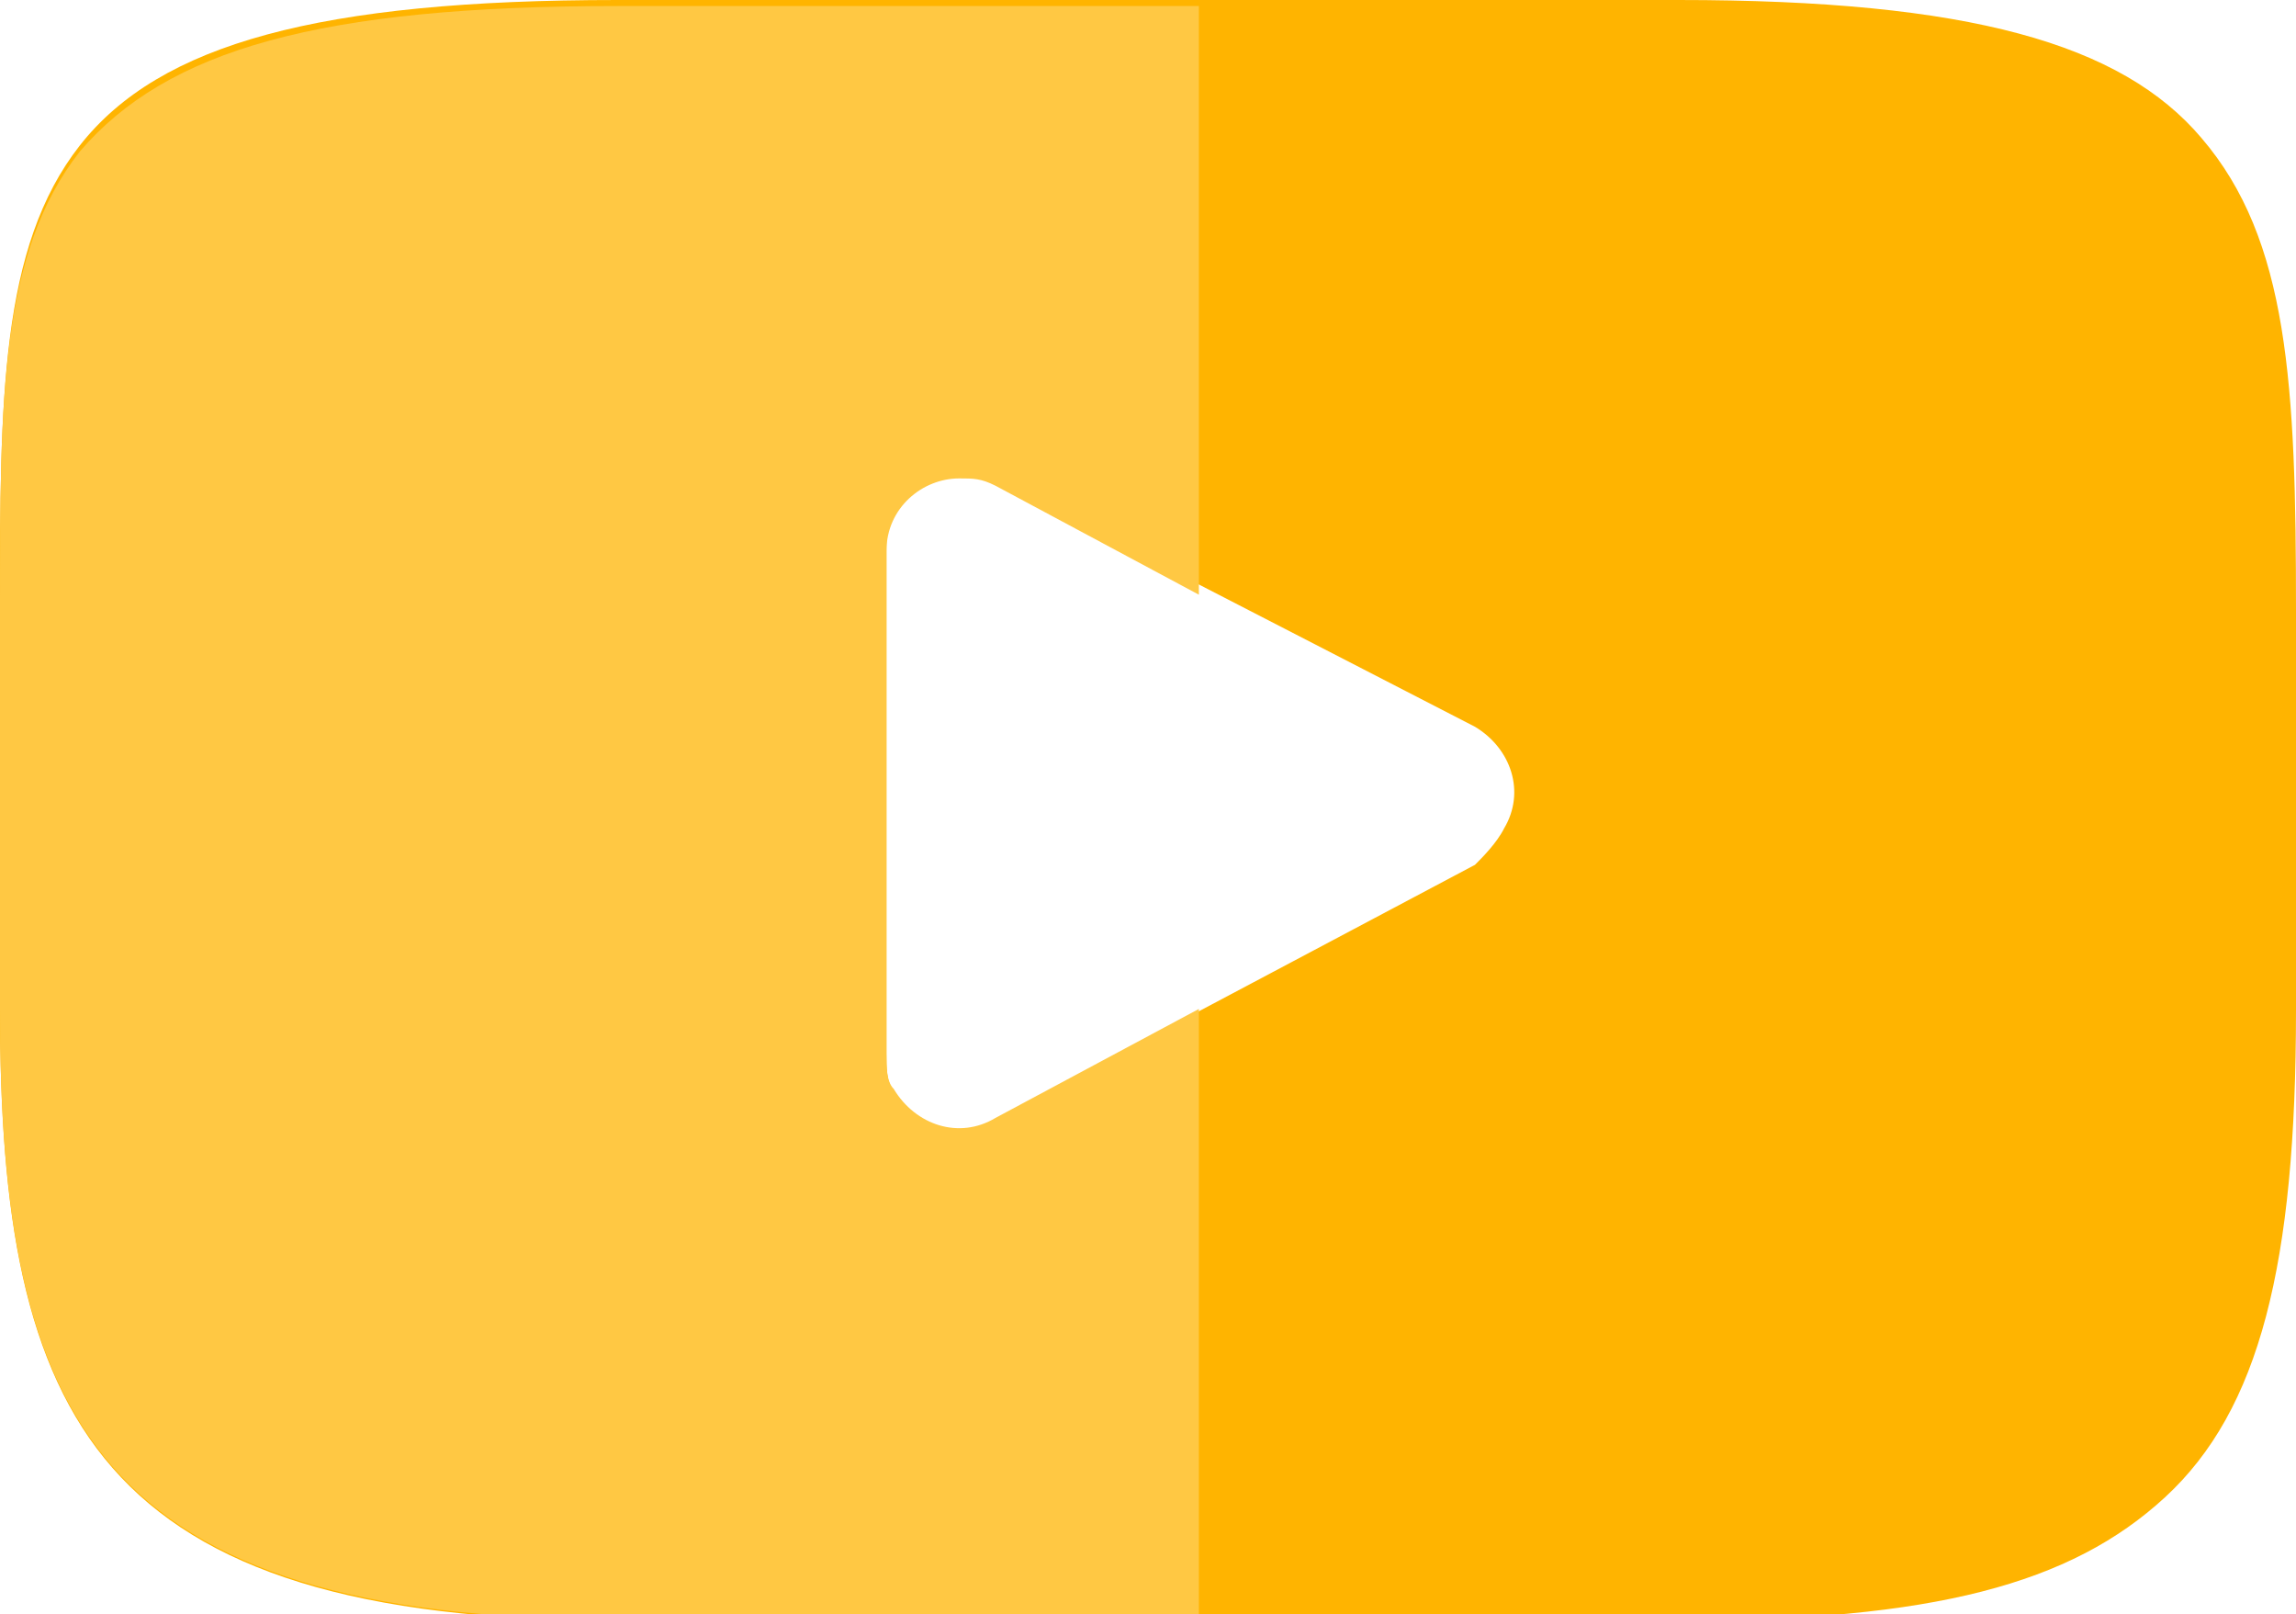
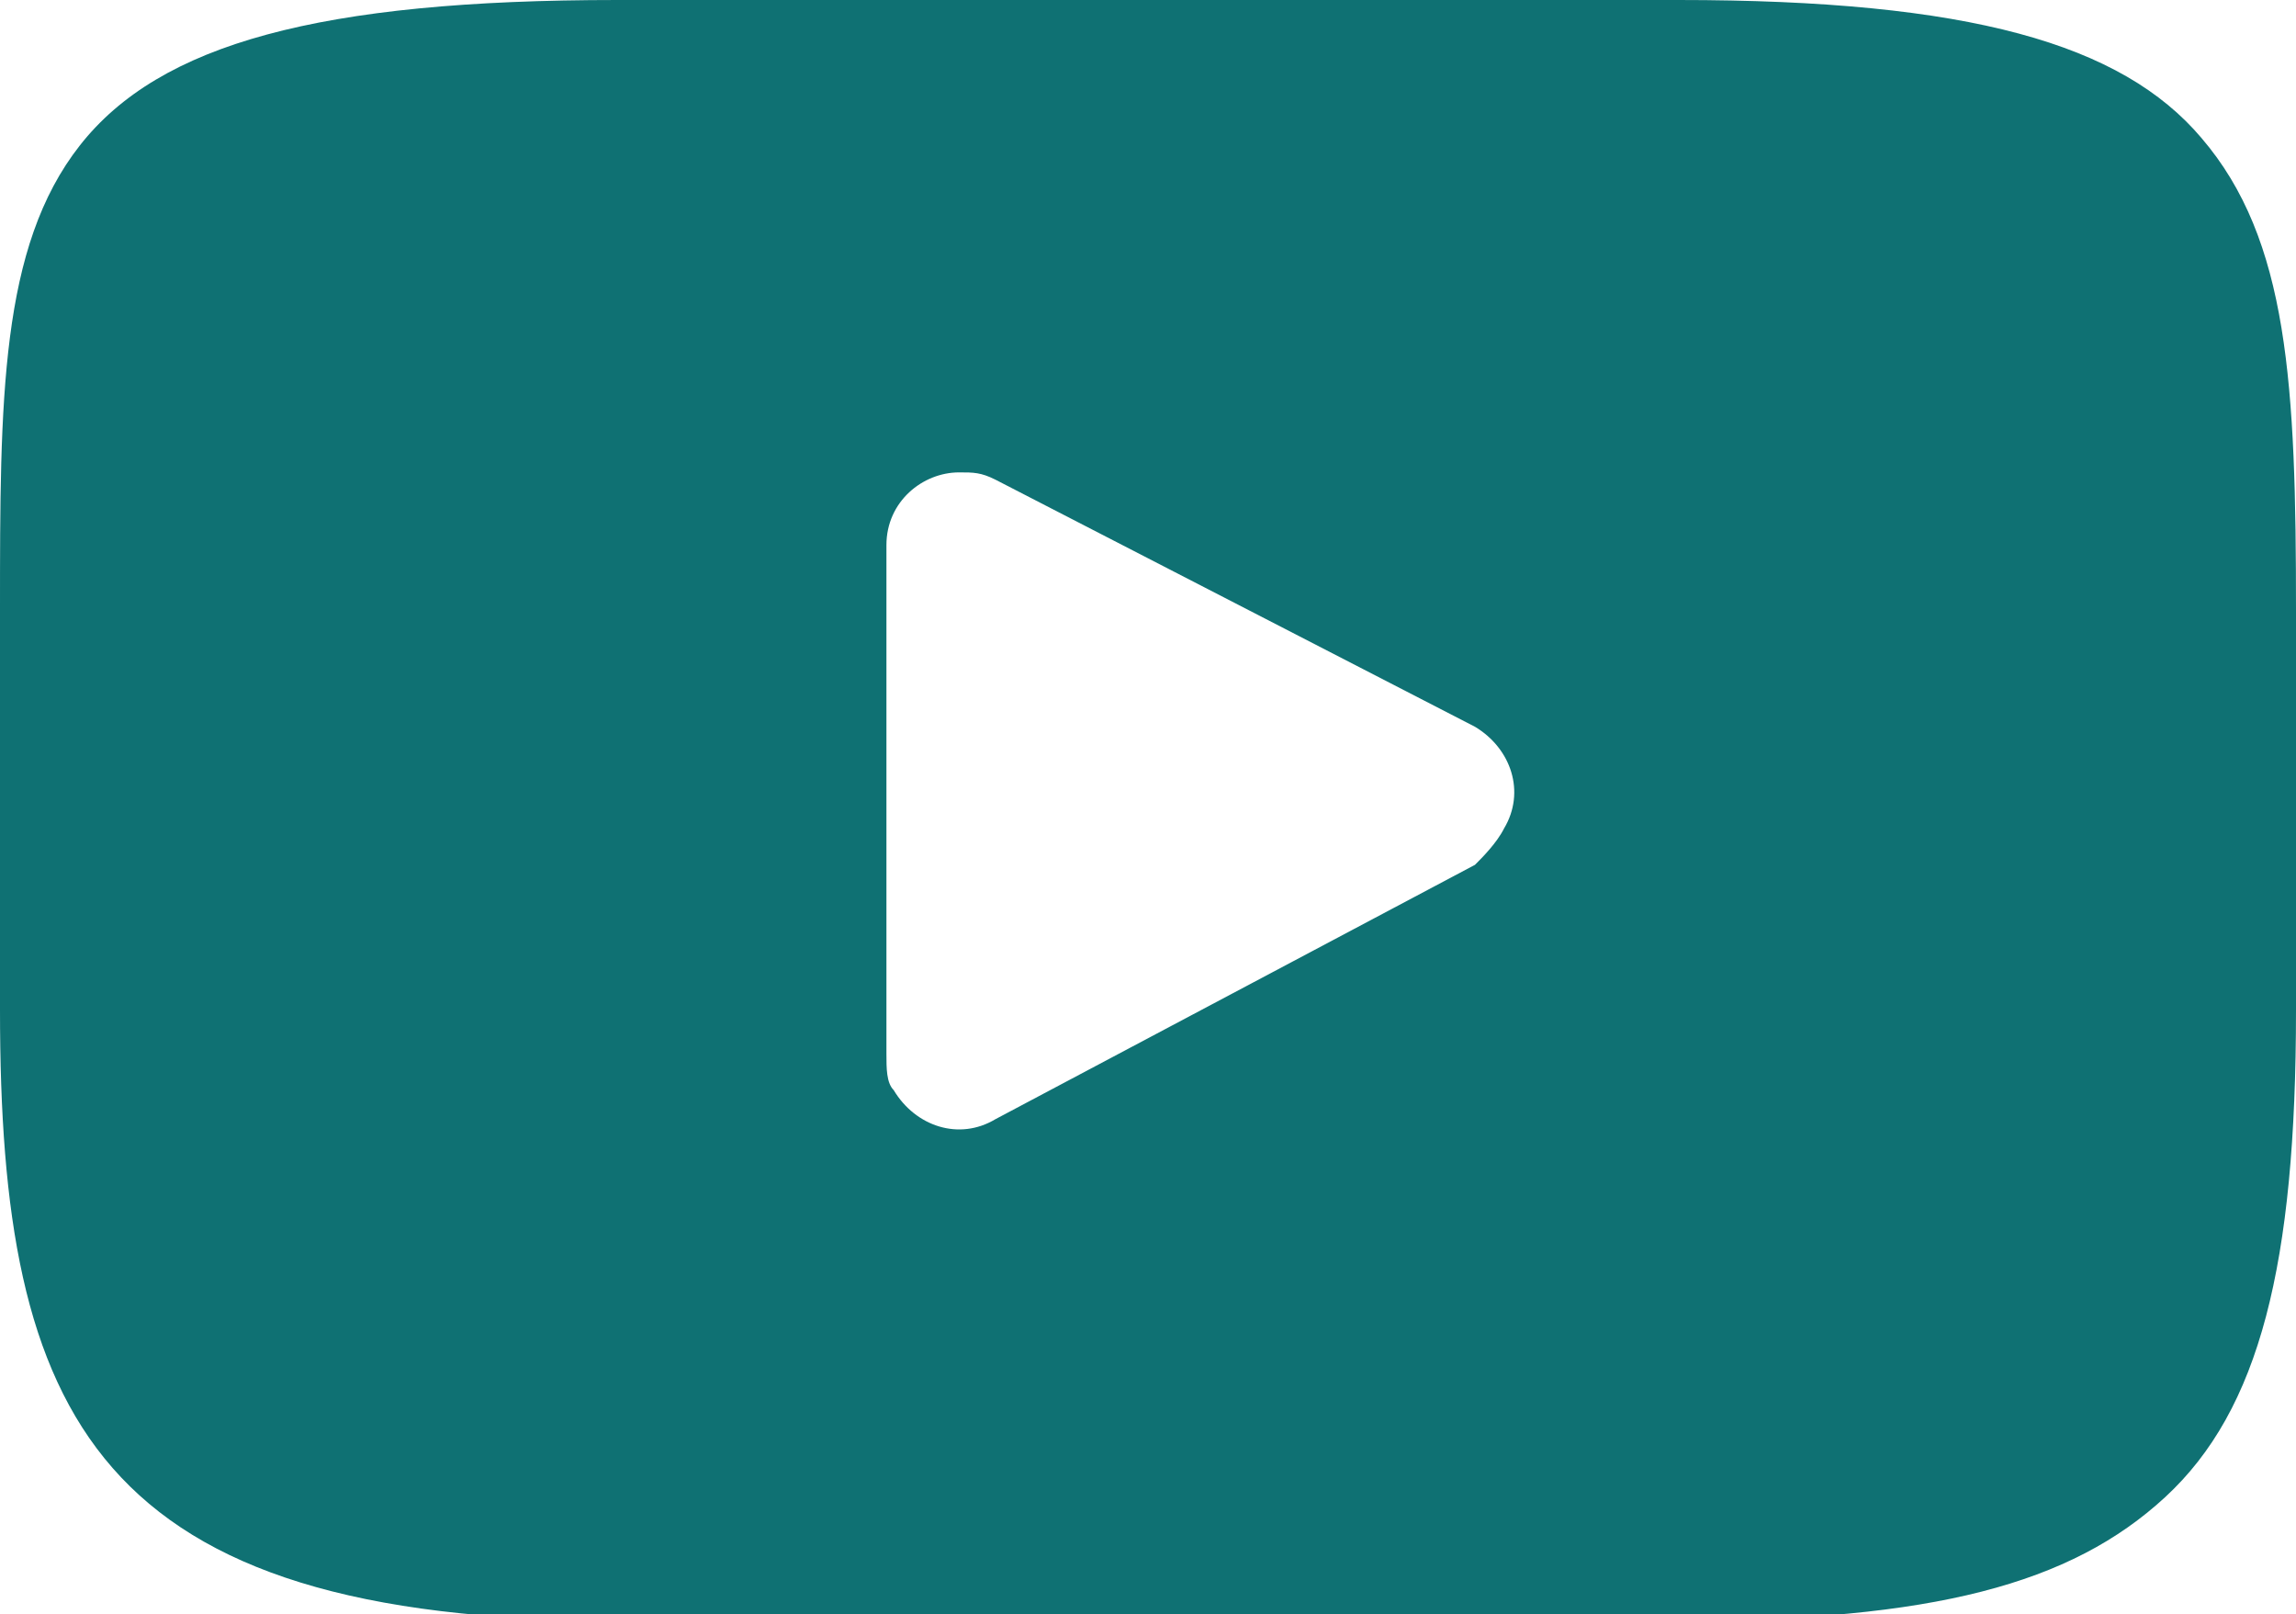
- <svg xmlns="http://www.w3.org/2000/svg" version="1.1" id="Ebene_1" x="0px" y="0px" viewBox="0 0 31.6 22.2" style="enable-background:new 0 0 31.6 22.2;" xml:space="preserve">
-   <style type="text/css">
- 	.st0{fill:#FFB400;}
- 	.st1{fill:#FFC843;}
- </style>
-   <g id="Gruppe_44" transform="translate(0 -45.917)">
-     <g id="Gruppe_43" transform="translate(0 45.917)">
-       <path id="Pfad_150" class="st0" d="M30.3,1.9C29.2,0.6,27.1,0,23.1,0H8.5C4.4,0,2.2,0.6,1.1,2C0,3.4,0,5.5,0,8.4v5.5    c0,5.6,1.3,8.4,8.5,8.4h14.6c3.5,0,5.4-0.5,6.7-1.7c1.3-1.2,1.8-3.2,1.8-6.7V8.4C31.6,5.3,31.5,3.3,30.3,1.9z M20.3,11.9l-6.6,3.5    c-0.5,0.3-1.1,0.1-1.4-0.4c-0.1-0.1-0.1-0.3-0.1-0.5V7.5c0-0.6,0.5-1,1-1c0.2,0,0.3,0,0.5,0.1l6.6,3.4c0.5,0.3,0.7,0.9,0.4,1.4    C20.6,11.6,20.4,11.8,20.3,11.9L20.3,11.9z" />
-     </g>
-     <path id="Pfad_151" class="st1" d="M16.5,59.8l-2.8,1.5c-0.5,0.3-1.1,0.1-1.4-0.4c-0.1-0.1-0.1-0.3-0.1-0.5v-6.9c0-0.6,0.5-1,1-1   c0.2,0,0.3,0,0.5,0.1l2.8,1.5v-8.1h-8c-4.1,0-6.2,0.6-7.4,2C0,49.4,0,51.4,0,54.3v5.5c0,5.6,1.3,8.4,8.5,8.4h8V59.8z" />
-   </g>
+ <svg xmlns="http://www.w3.org/2000/svg" viewBox="0 0 31.6 22.2">
+   <path fill="#0f7173" d="M30.3 1.9C29.2.6 27.1 0 23.1 0H8.5C4.4 0 2.2.6 1.1 2 0 3.4 0 5.5 0 8.4v5.5c0 5.6 1.3 8.4 8.5 8.4h14.6c3.5 0 5.4-.5 6.7-1.7 1.3-1.2 1.8-3.2 1.8-6.7V8.4c0-3.1-.1-5.1-1.3-6.5zm-10 10l-6.6 3.5c-.5.3-1.1.1-1.4-.4-.1-.1-.1-.3-.1-.5v-7c0-.6.5-1 1-1 .2 0 .3 0 .5.1l6.6 3.4c.5.3.7.9.4 1.4-.1.2-.3.4-.4.5z" />
</svg>
